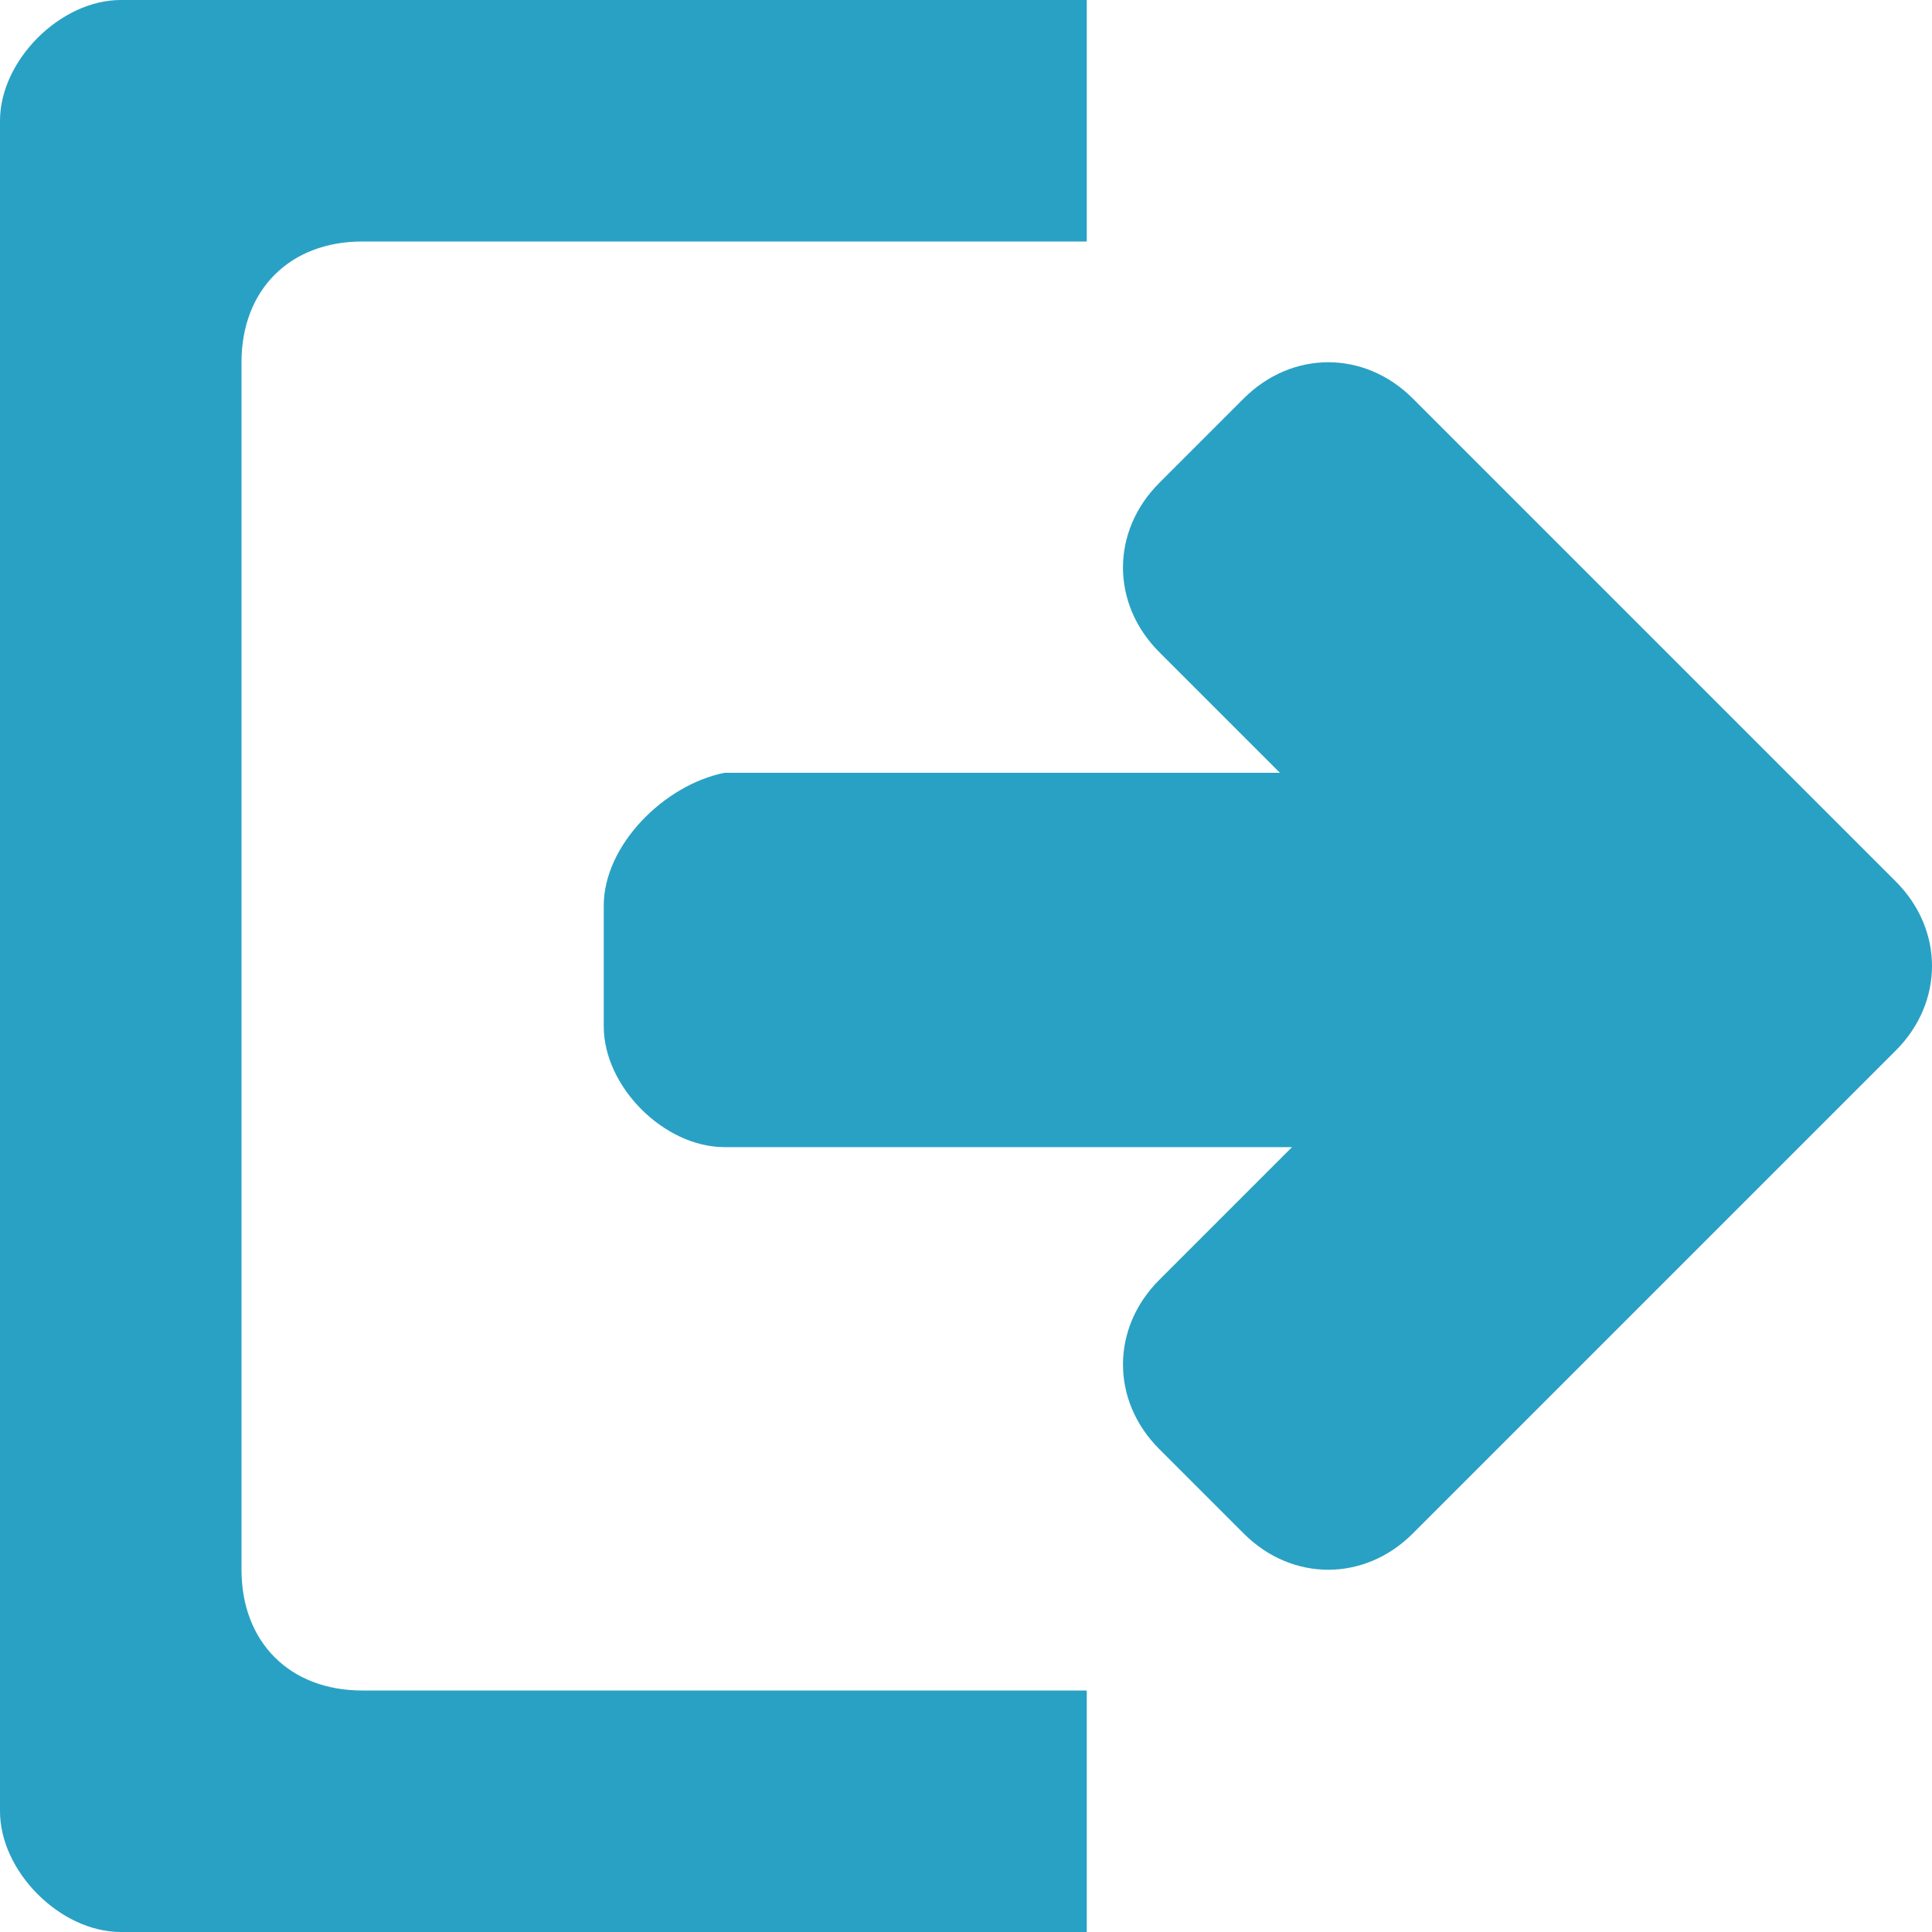
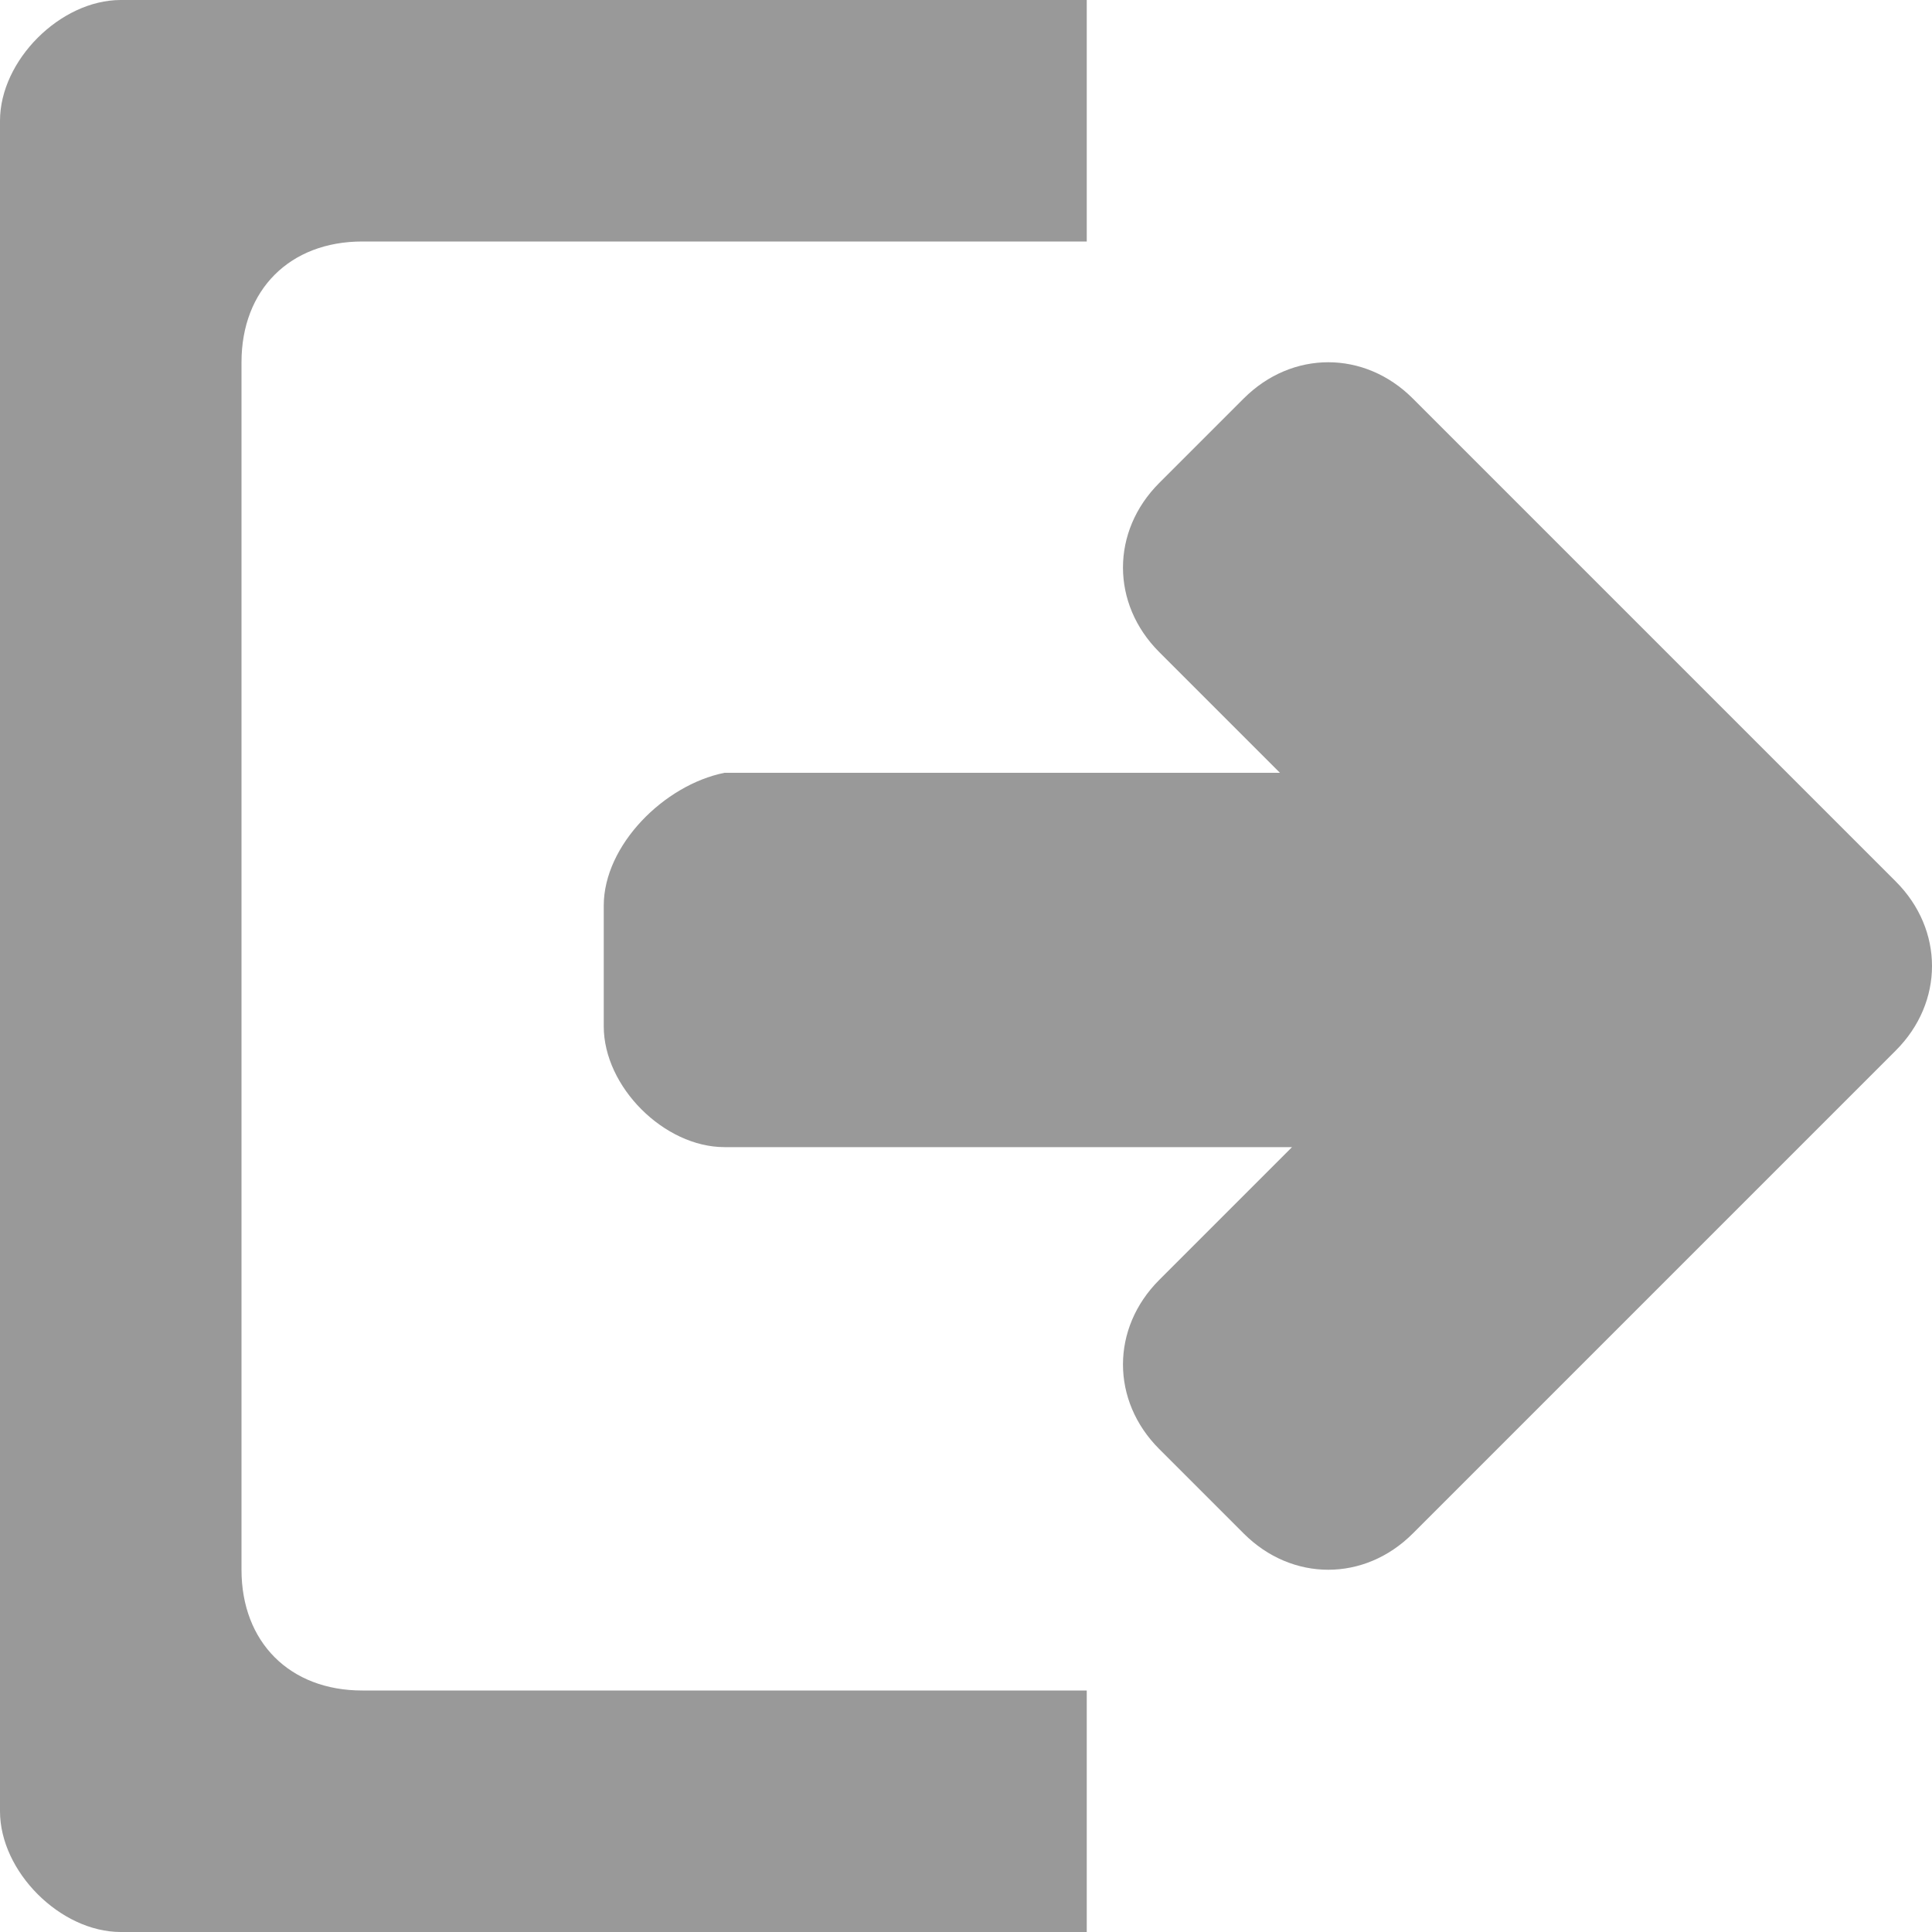
- <svg xmlns="http://www.w3.org/2000/svg" version="1.1" x="0px" y="0px" width="16px" height="16px" viewBox="0 0 16 16" style="overflow:visible;enable-background:new 0 0 16 16;" xml:space="preserve" preserveAspectRatio="xMinYMid meet">
-   <defs>
- </defs>
-   <path style="fill:#29a1c4;" d="M9,16H1c-0.5,0-1-0.5-1-1V1c0-0.5,0.5-1,1-1h8v2H3C2.4,2,2,2.4,2,3v10c0,0.6,0.4,1,1,1h6V16z M5,7.5  v1c0,0.5,0.5,1,1,1h4.7l-1.1,1.1c-0.4,0.4-0.4,1,0,1.4l0.7,0.7c0.4,0.4,1,0.4,1.4,0l4-4c0.4-0.4,0.4-1,0-1.4l-4-4  c-0.4-0.4-1-0.4-1.4,0L9.6,4c-0.4,0.4-0.4,1,0,1.4l1,1H6C5.5,6.5,5,7,5,7.5z" />
+ <svg xmlns="http://www.w3.org/2000/svg" width="16" height="16" viewBox="0 0 16 16" preserveAspectRatio="xMinYMid meet" overflow="visible">
+   <path d="M9 16h-8c-.5 0-1-.5-1-1v-14c0-.5.5-1 1-1h8v2h-6c-.6 0-1 .4-1 1v10c0 .6.4 1 1 1h6v2zm-4-8.5v1c0 .5.5 1 1 1h4.7l-1.1 1.1c-.4.4-.4 1 0 1.4l.7.7c.4.4 1 .4 1.4 0l4-4c.4-.4.4-1 0-1.4l-4-4c-.4-.4-1-.4-1.4 0l-.7.7c-.4.4-.4 1 0 1.4l1 1h-4.6c-.5.1-1 .6-1 1.1z" fill="#999" />
</svg>
